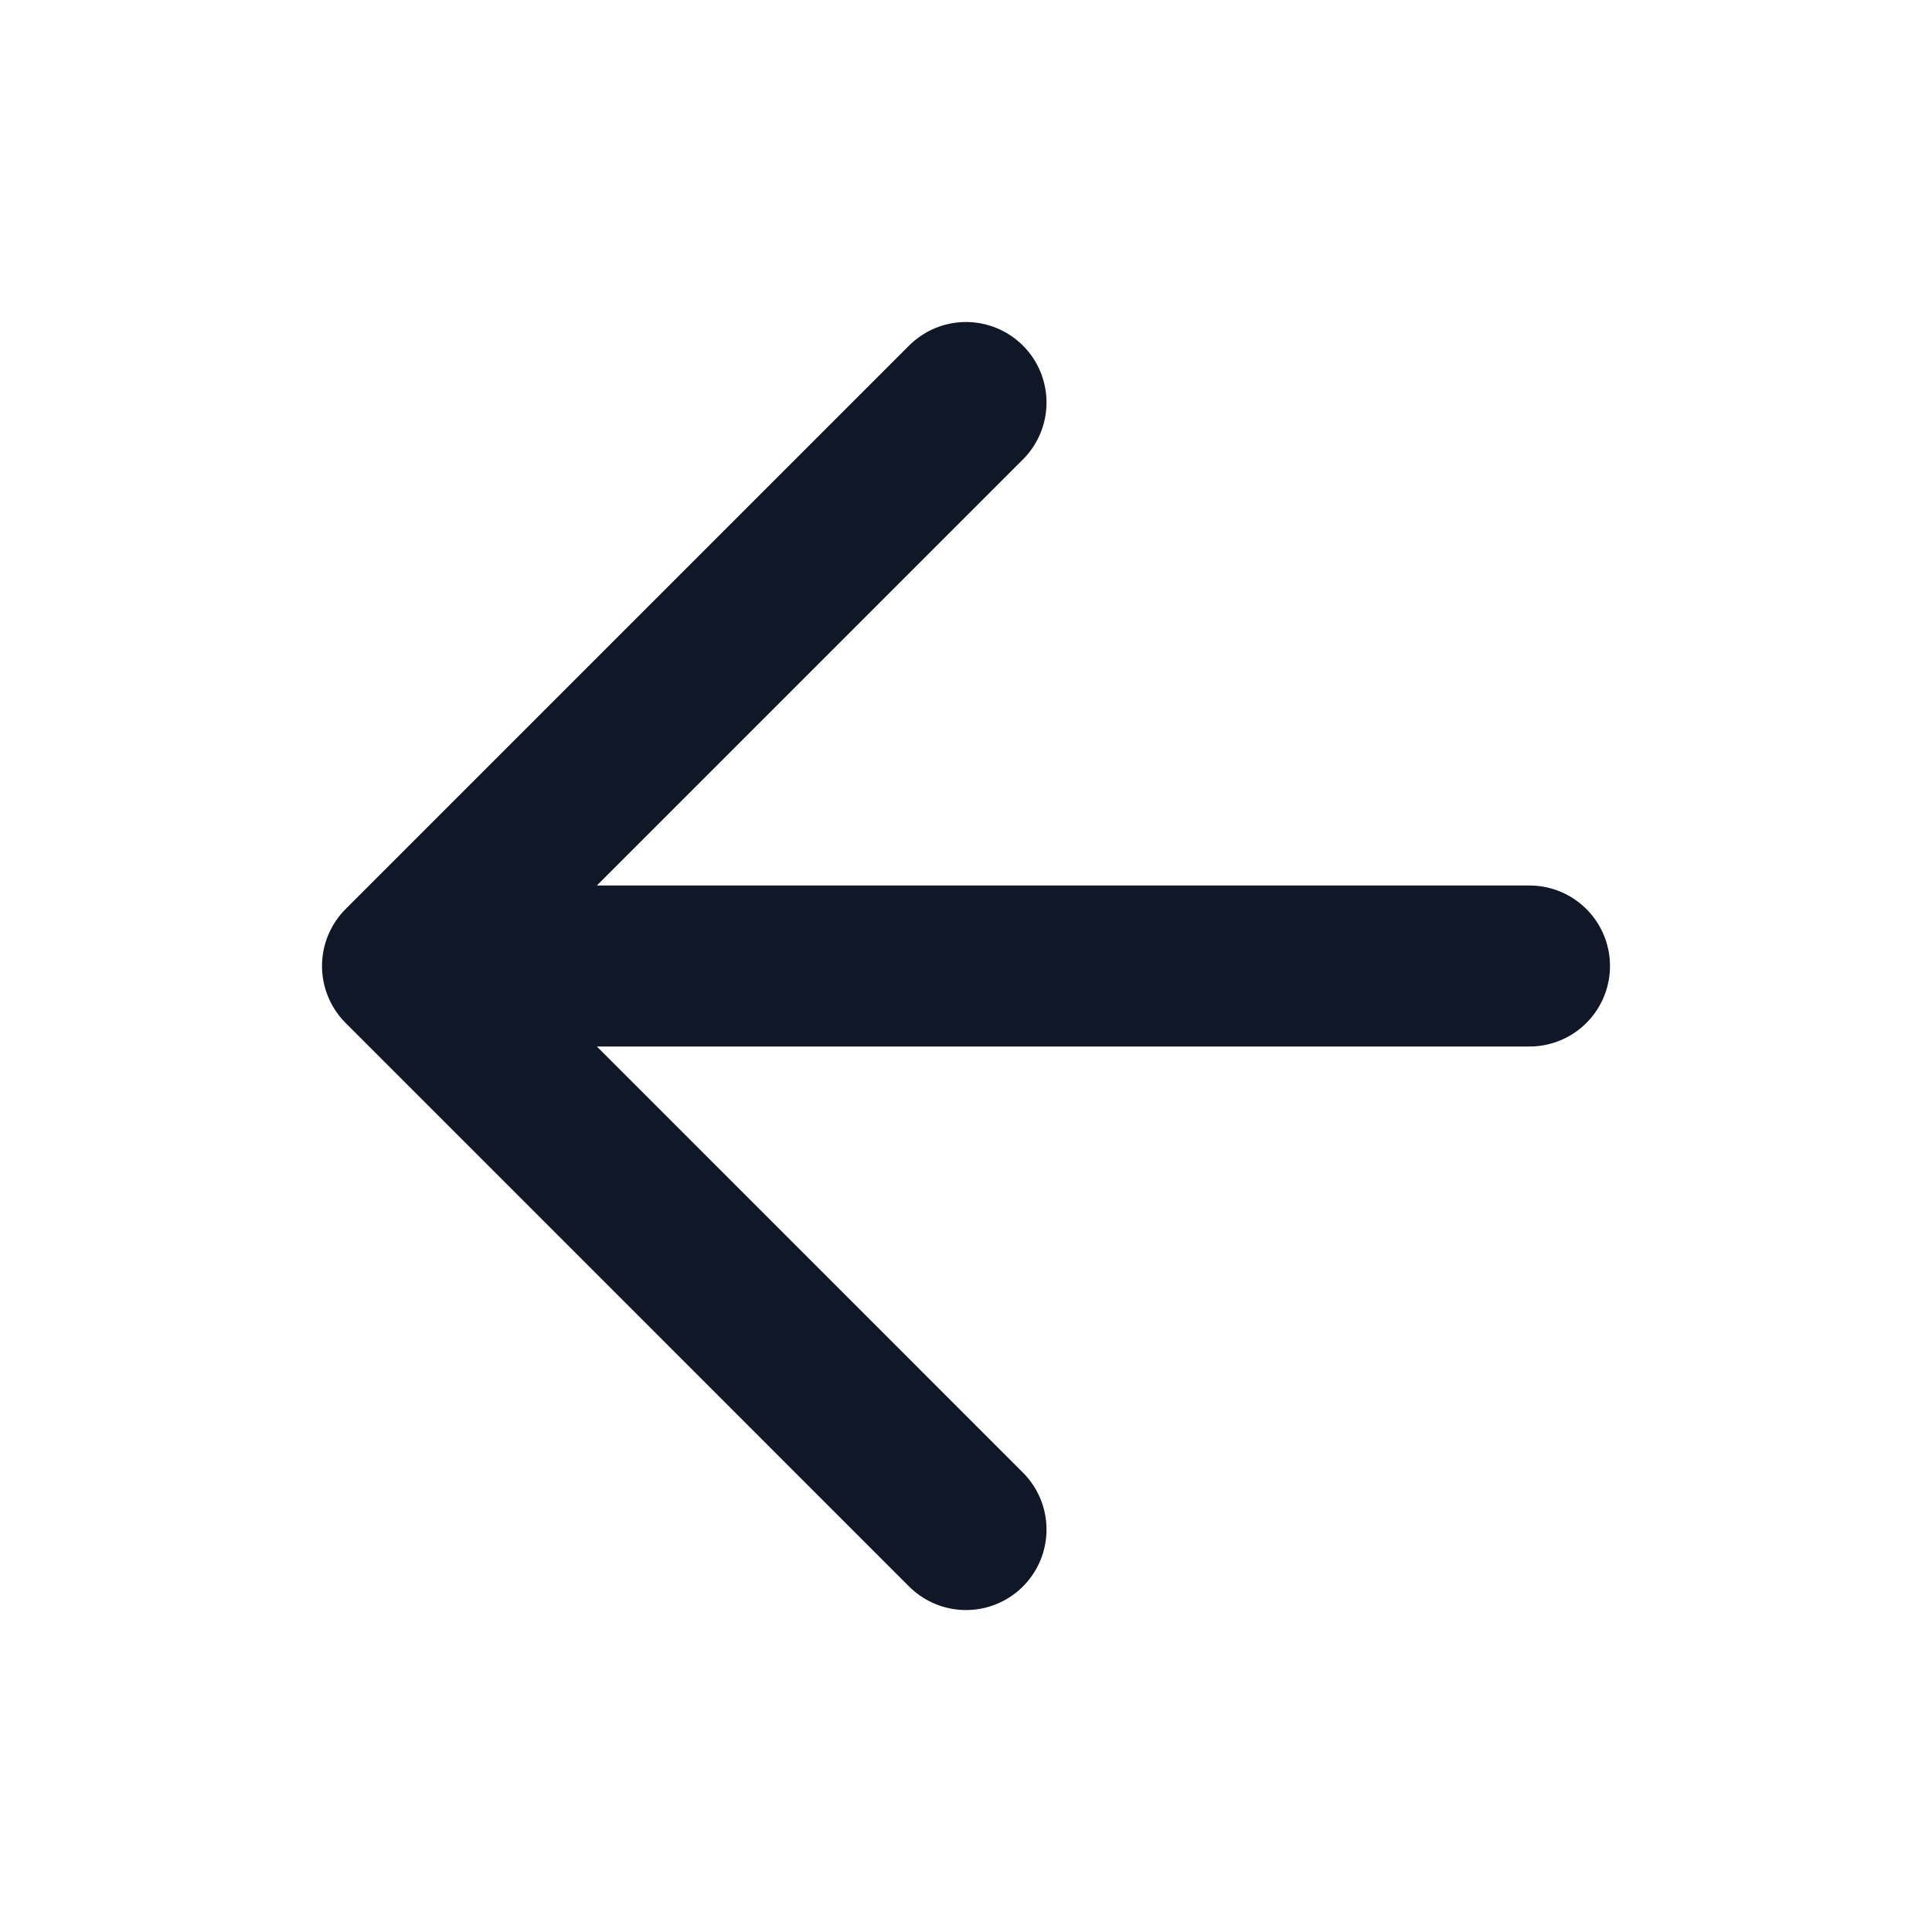
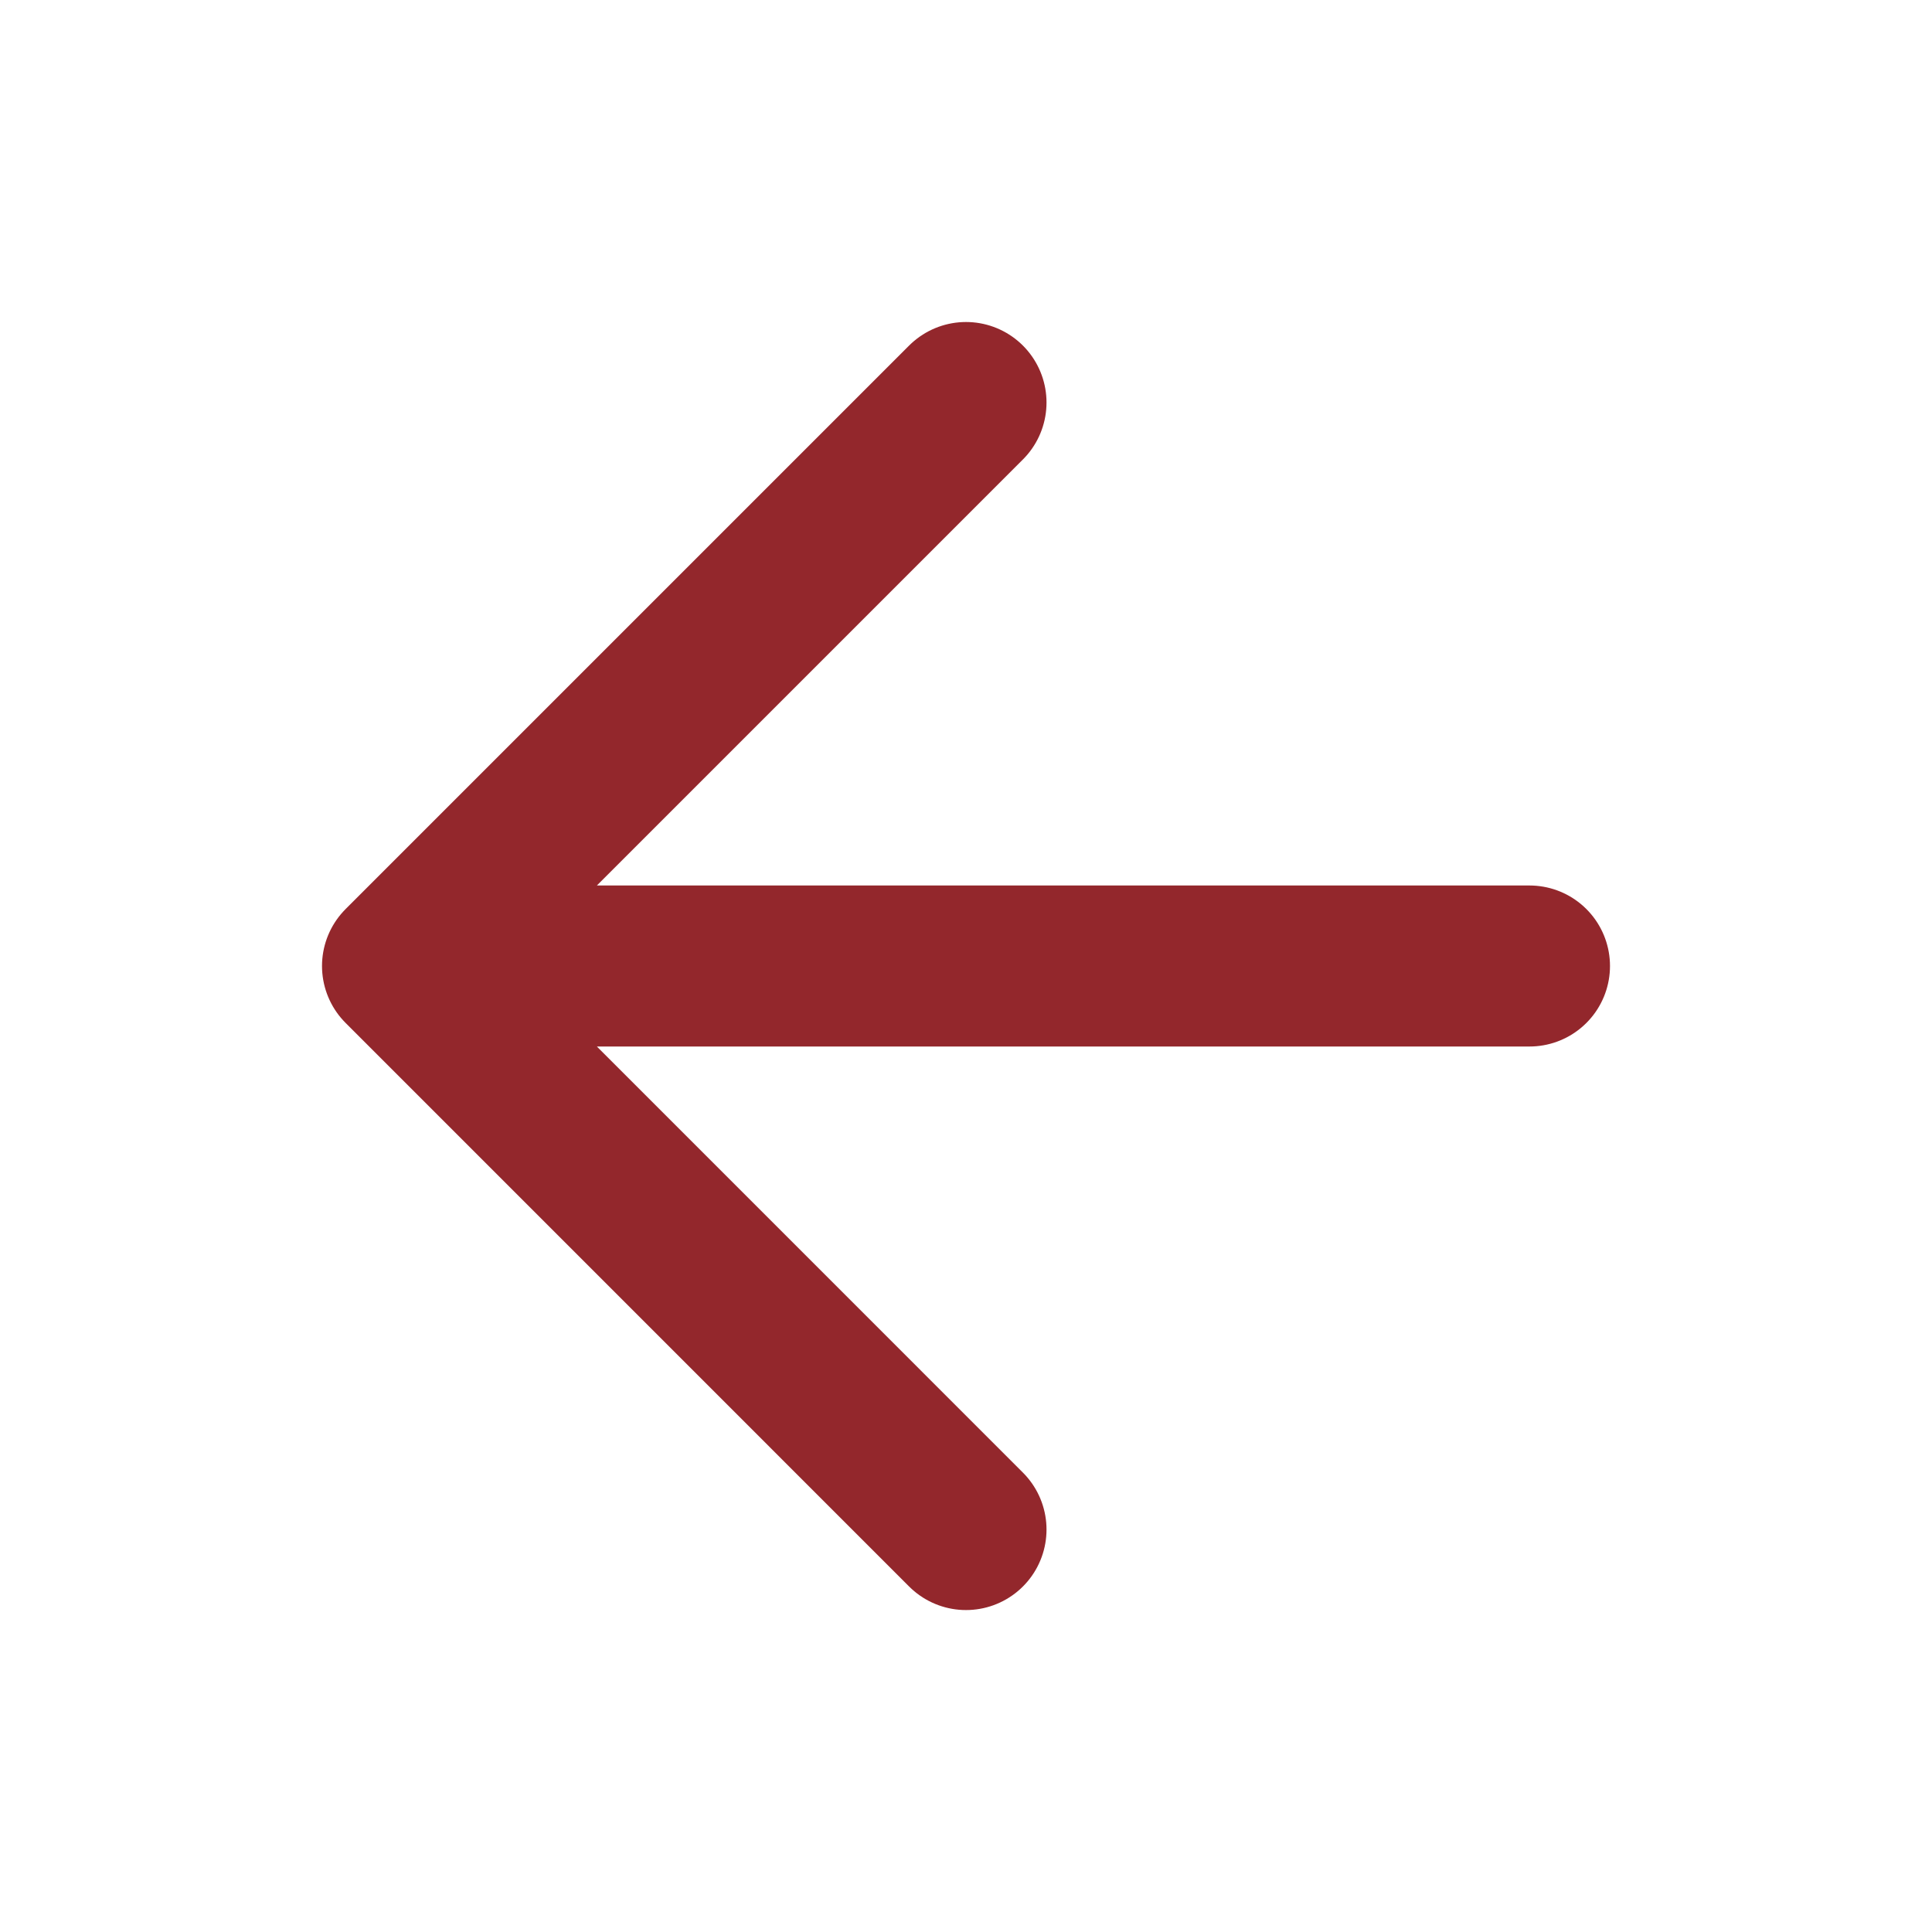
<svg xmlns="http://www.w3.org/2000/svg" width="32" height="32" viewBox="0 0 32 32" fill="none">
-   <path d="M25.333 16H6.667M6.667 16L16 25.334M6.667 16L16 6.667" stroke="#101828" stroke-width="2.667" stroke-linecap="round" stroke-linejoin="round" />
+   <path d="M25.333 16H6.667M6.667 16L16 25.334M6.667 16L16 6.667" stroke="#93272C" stroke-width="2.667" stroke-linecap="round" stroke-linejoin="round" />
</svg>
